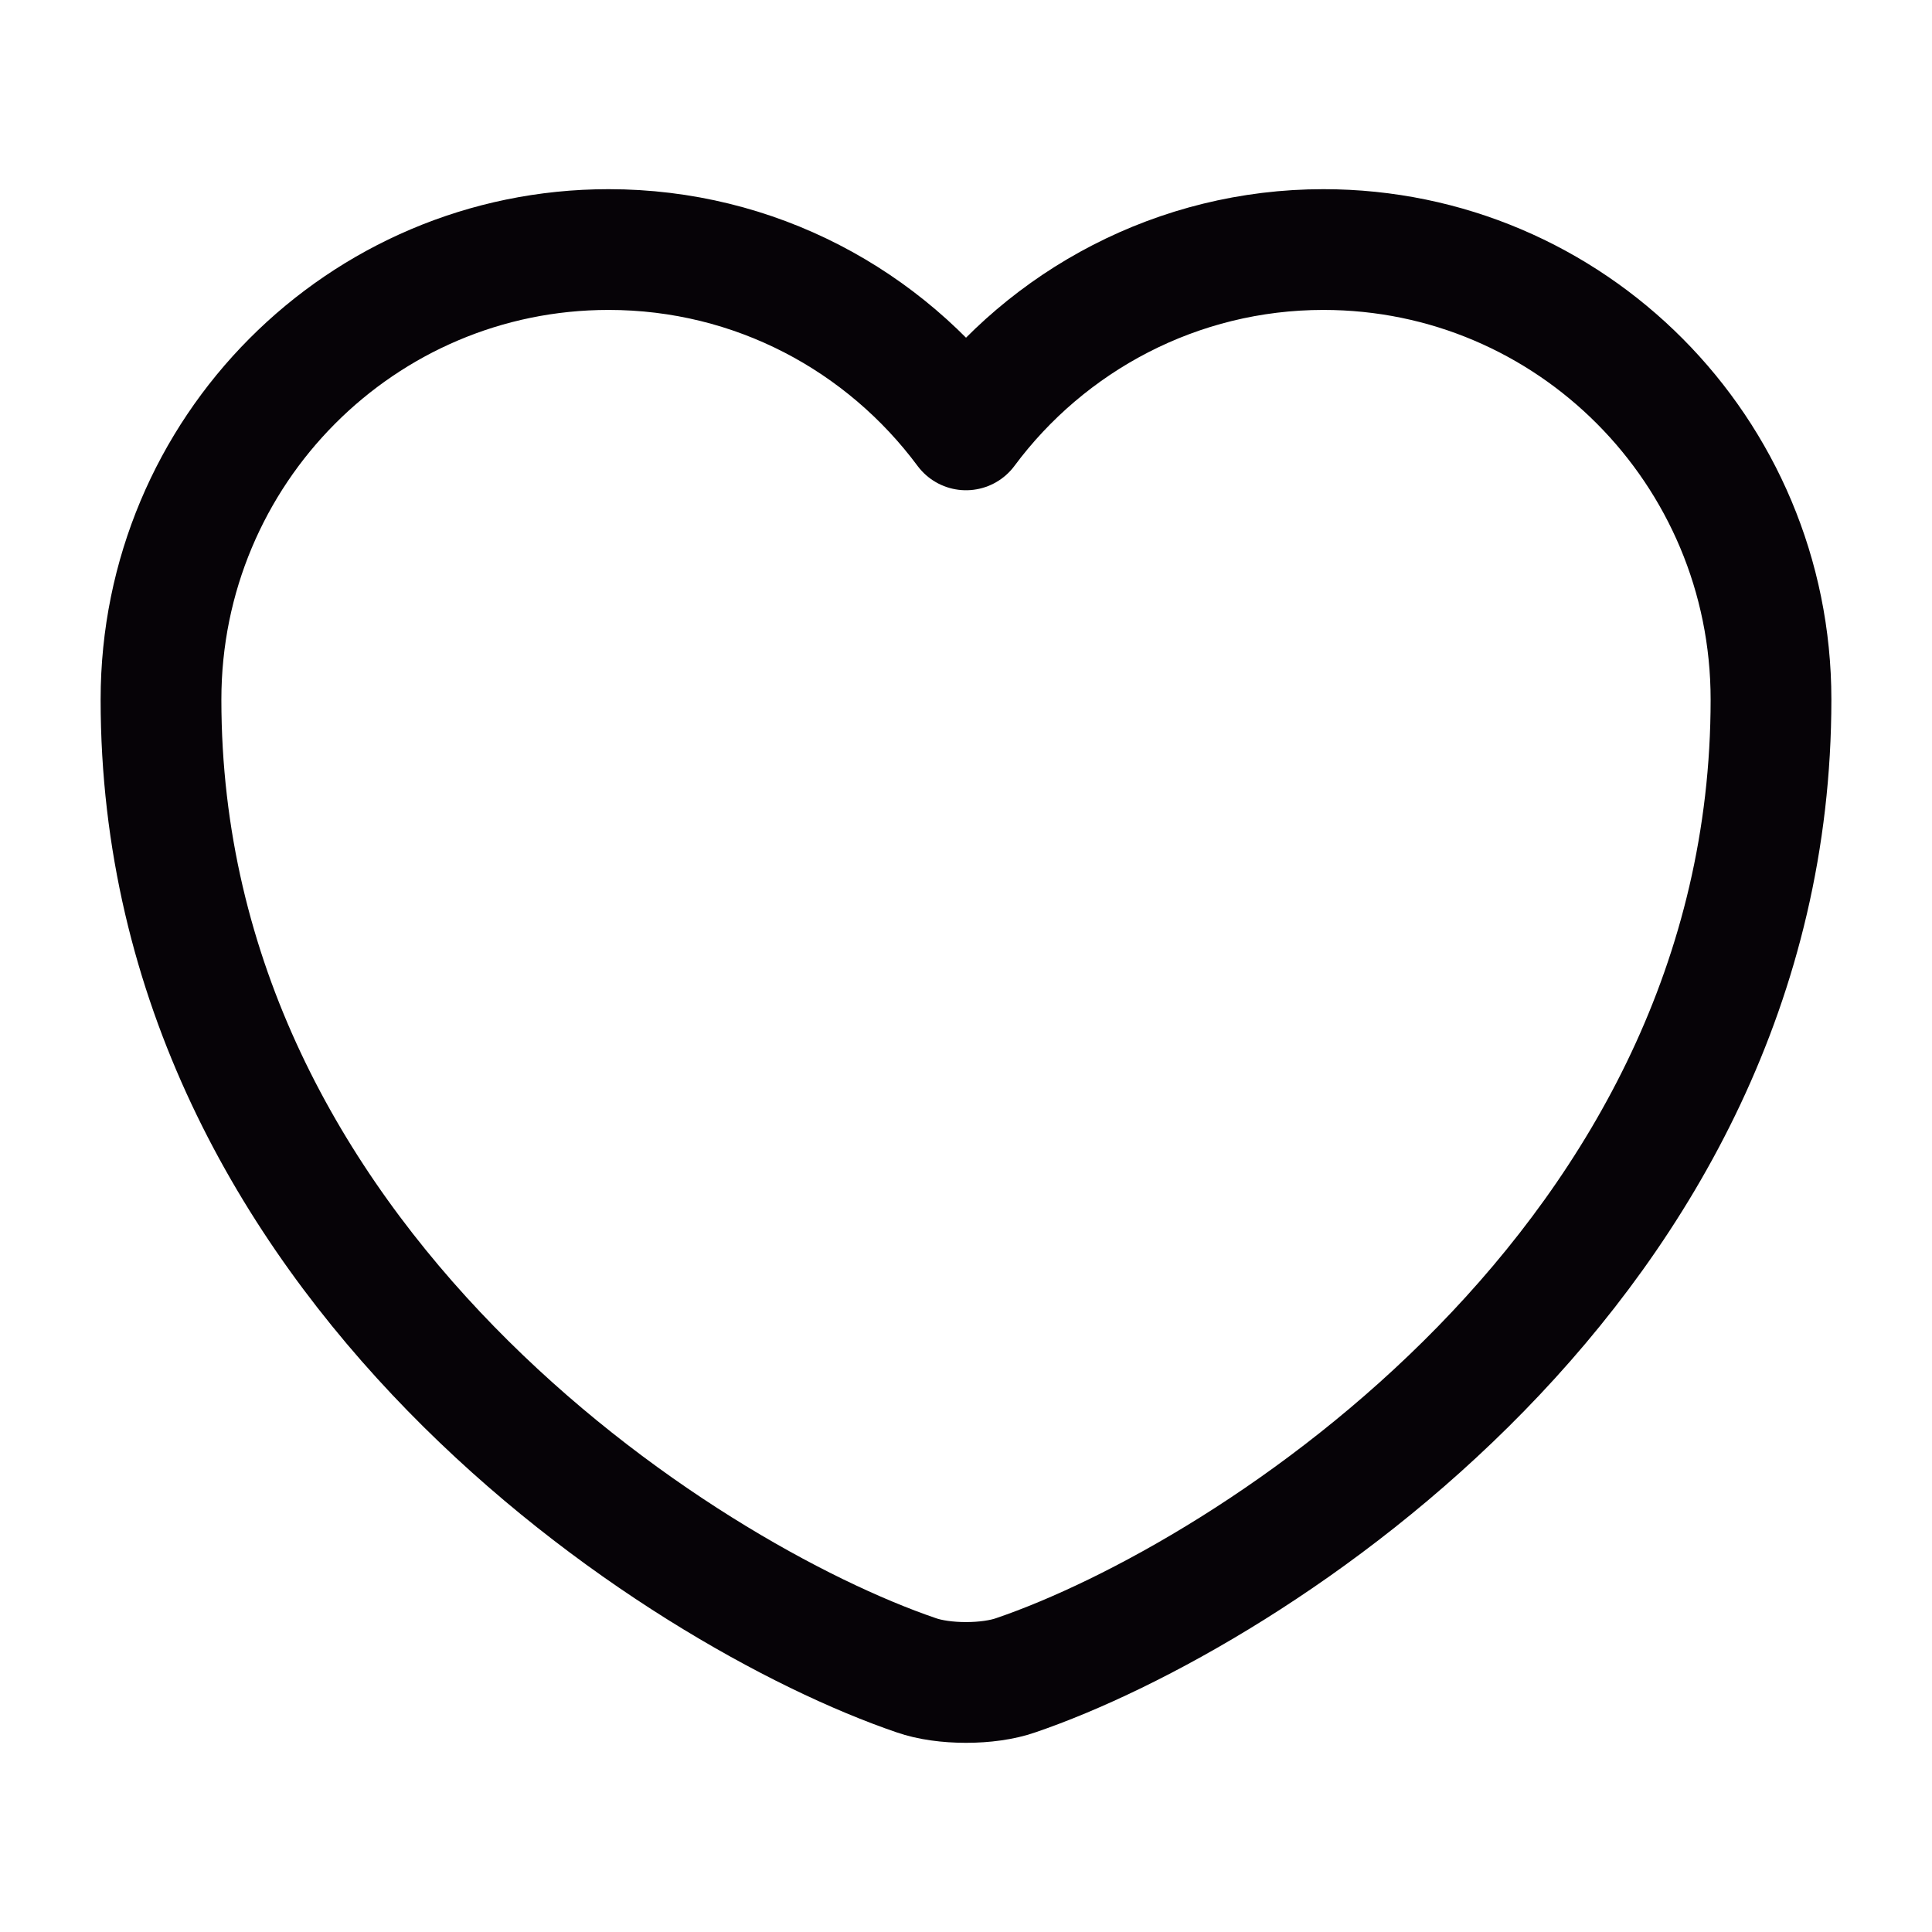
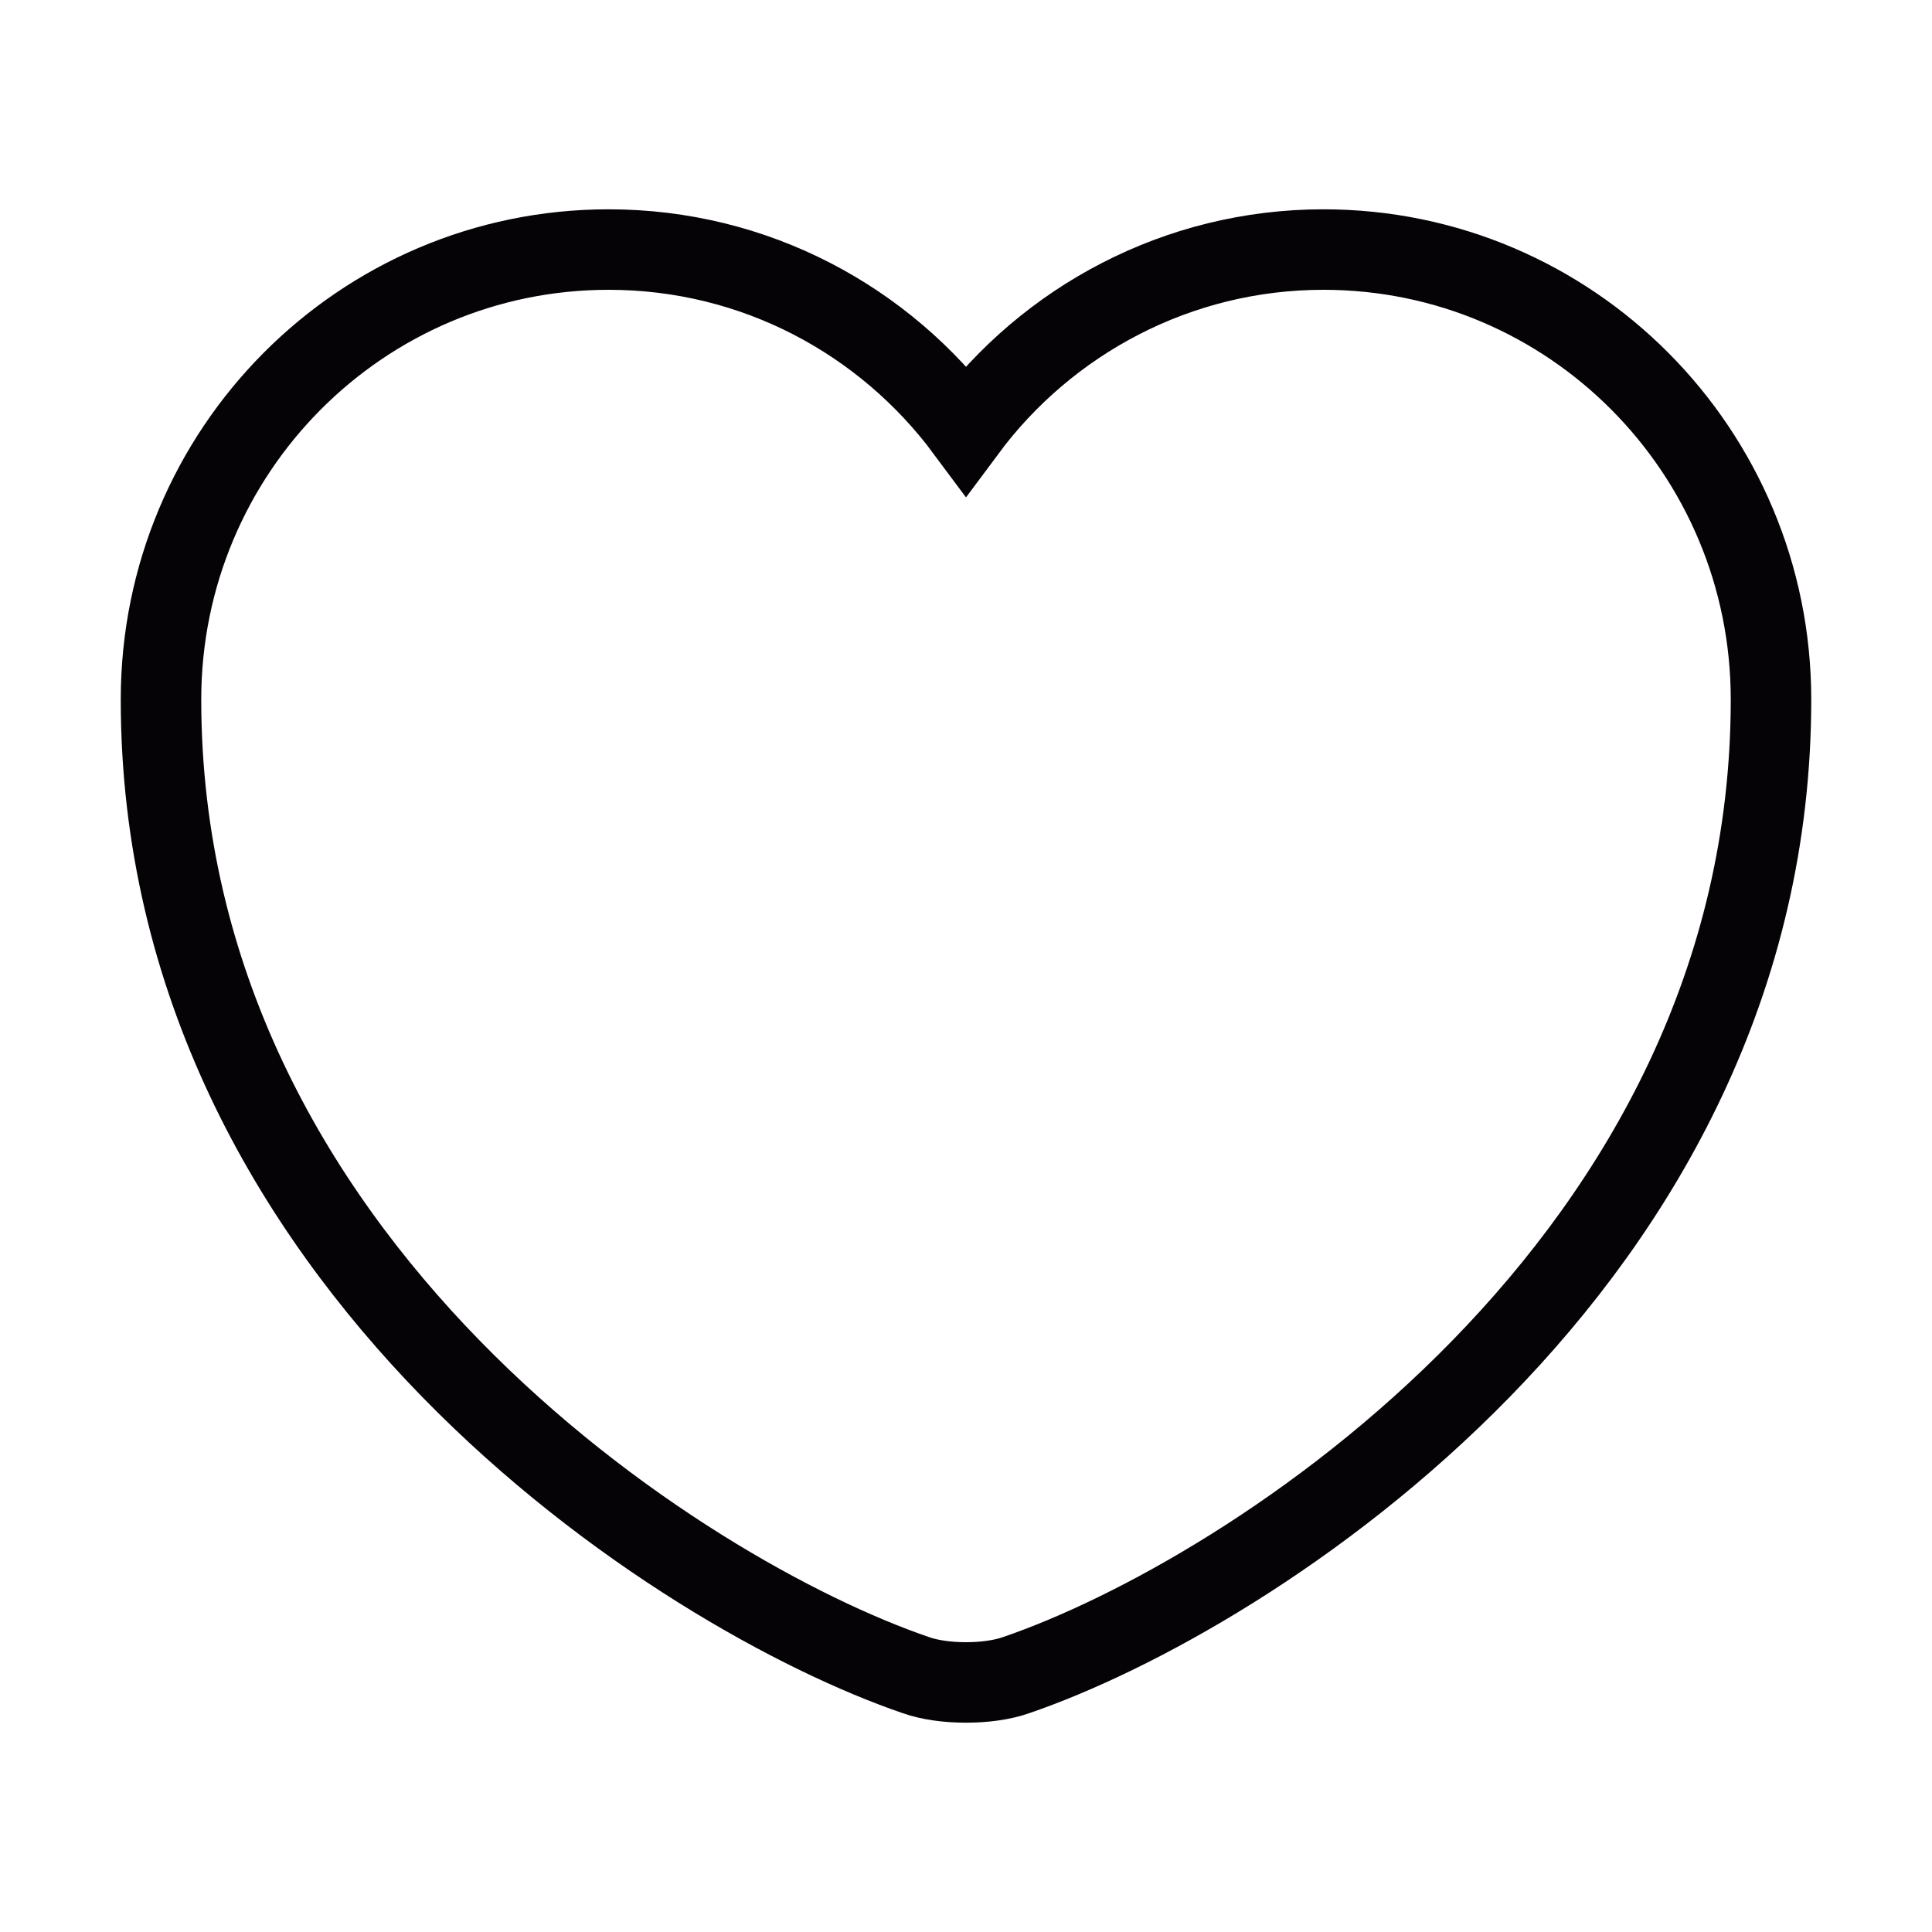
<svg xmlns="http://www.w3.org/2000/svg" width="24" height="24" viewBox="0 0 24 24" fill="none">
-   <path d="M12.62 20.81C12.28 20.93 11.72 20.93 11.38 20.81C8.48 19.82 2 15.69 2 8.69C2 5.6 4.49 3.1 7.56 3.1C9.38 3.1 10.99 3.98 12 5.34C13.01 3.98 14.63 3.1 16.44 3.1C19.51 3.1 22 5.6 22 8.69C22 15.69 15.52 19.82 12.62 20.81Z" stroke="#060307" stroke-width="1.5" stroke-linecap="round" stroke-linejoin="round" />
+   <path d="M12.62 20.81C12.28 20.93 11.72 20.93 11.38 20.81C8.48 19.82 2 15.69 2 8.69C2 5.6 4.49 3.1 7.56 3.1C9.38 3.1 10.99 3.98 12 5.34C13.01 3.98 14.63 3.1 16.44 3.1C19.51 3.1 22 5.6 22 8.69C22 15.69 15.52 19.82 12.62 20.81Z" stroke="#060307" strokeWidth="1.5" strokeLinecap="round" strokeLinejoin="round" />
</svg>
